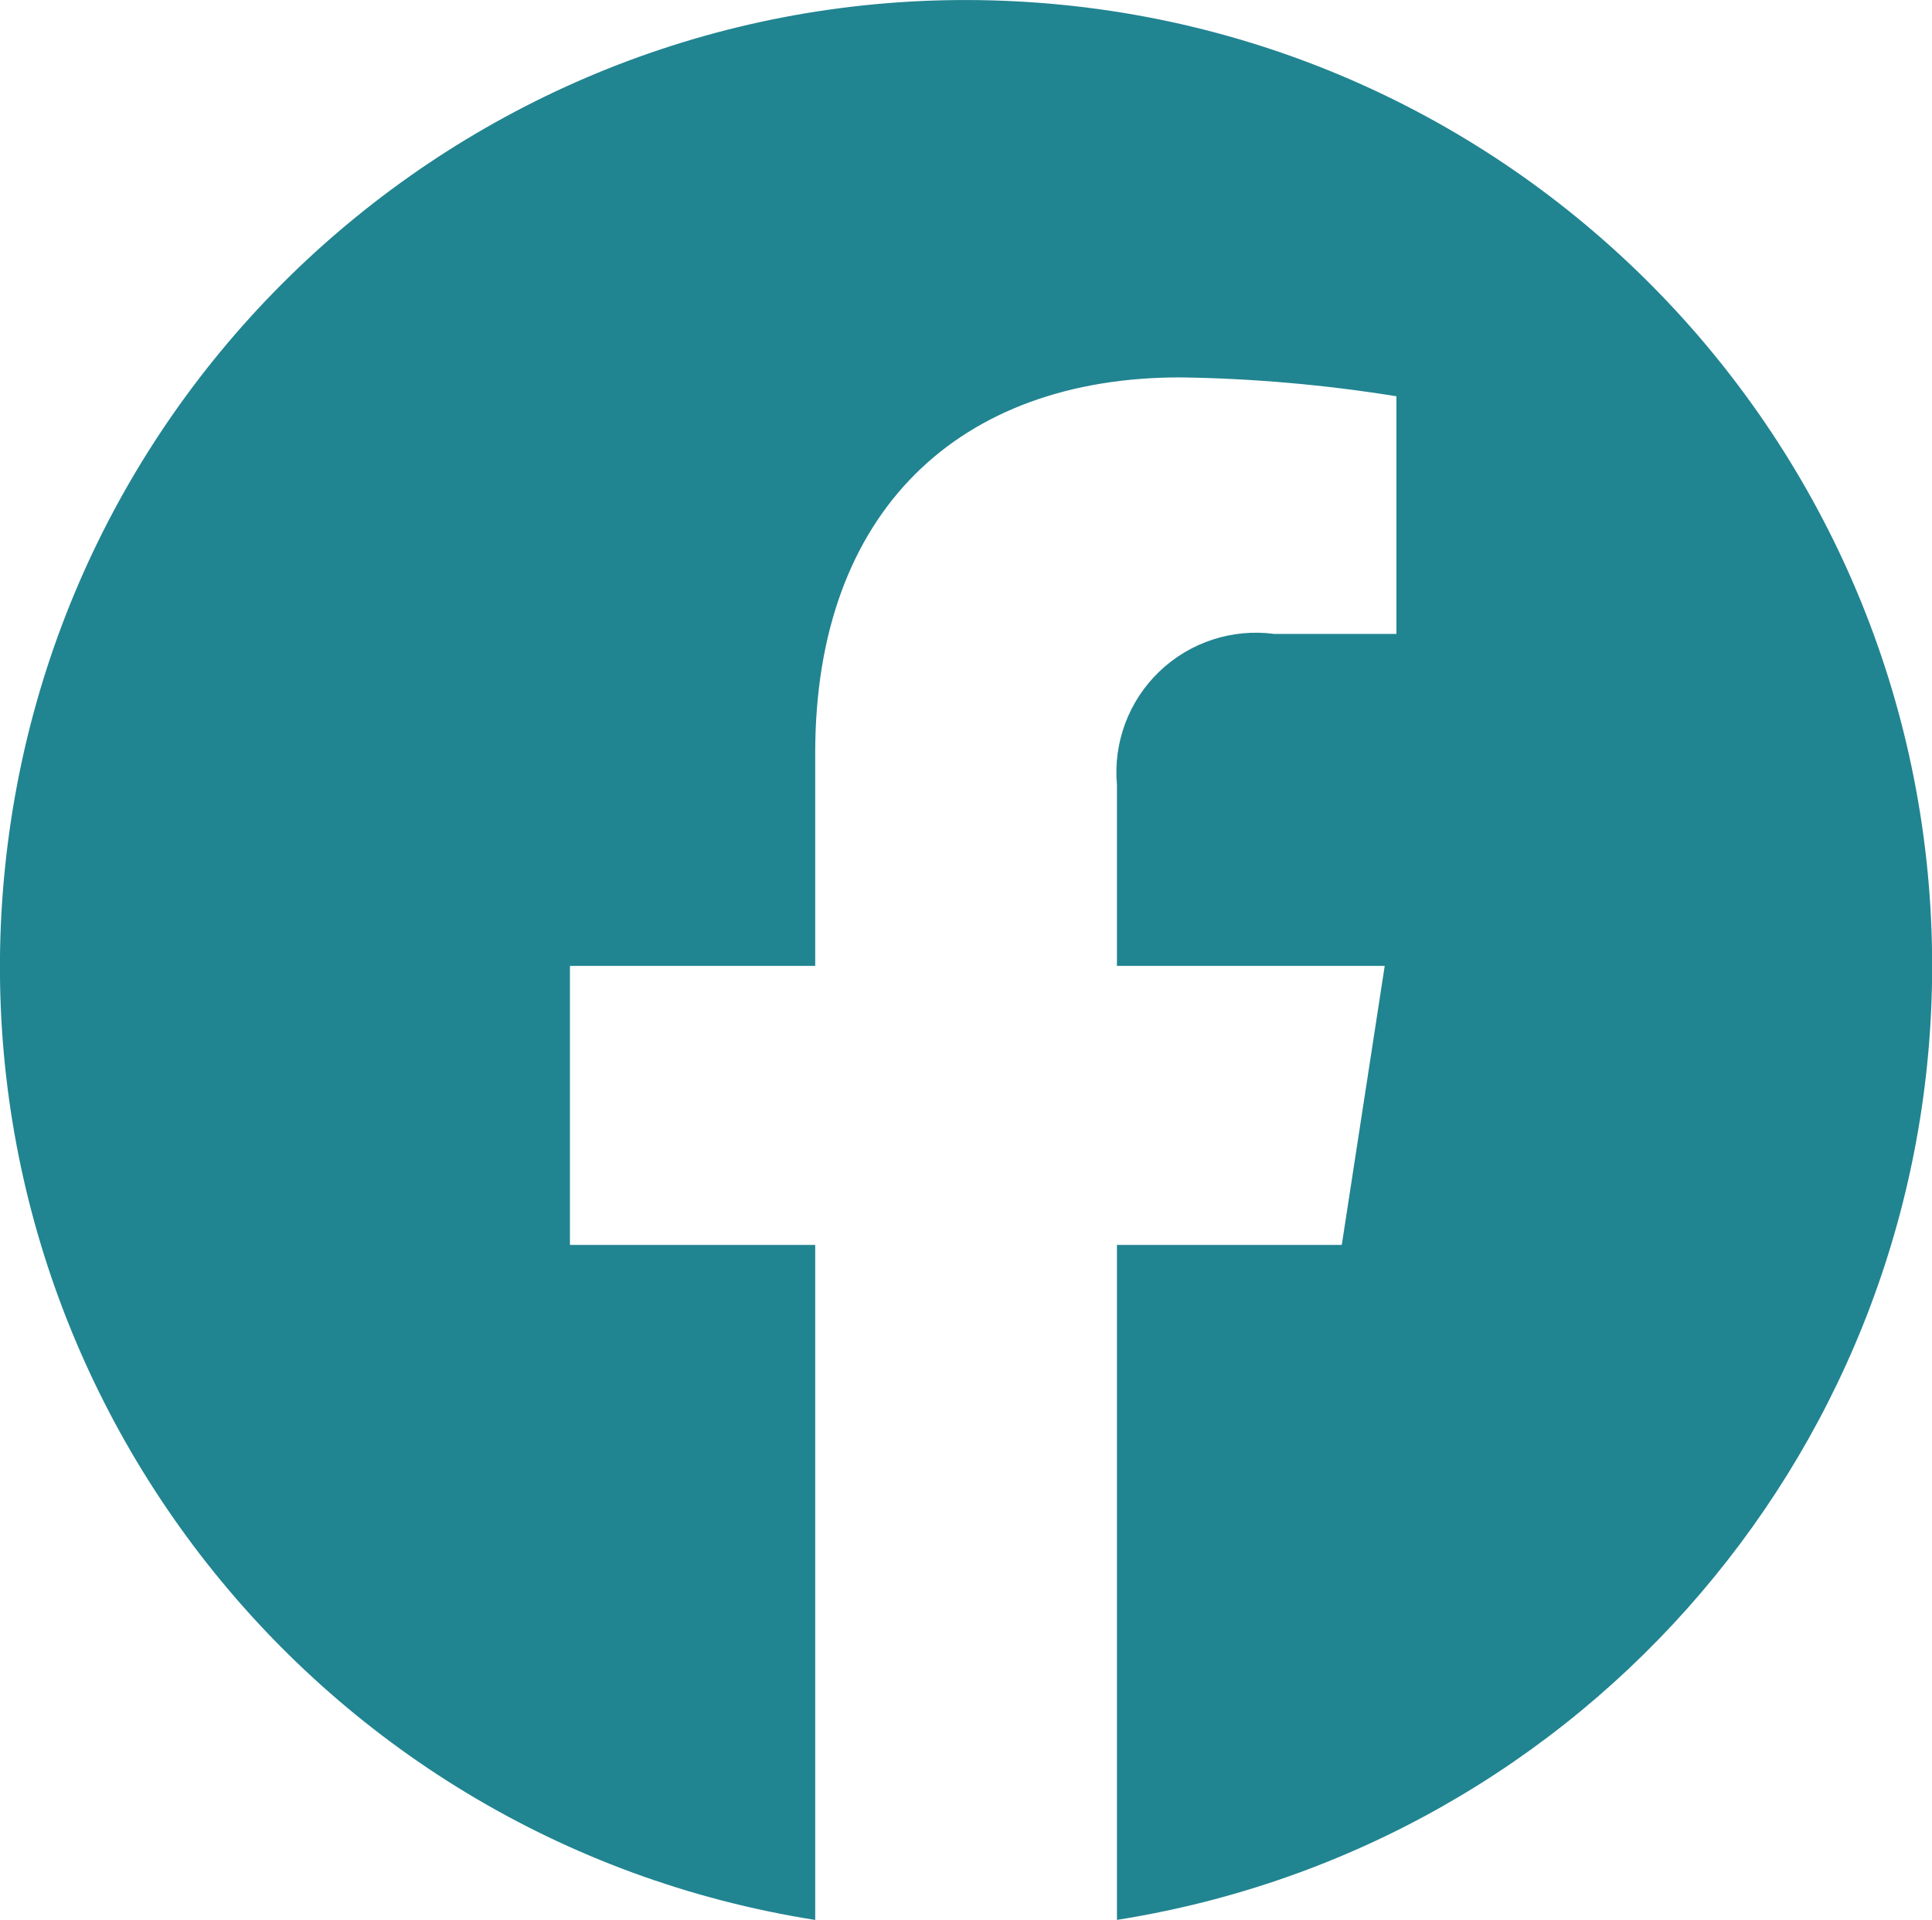
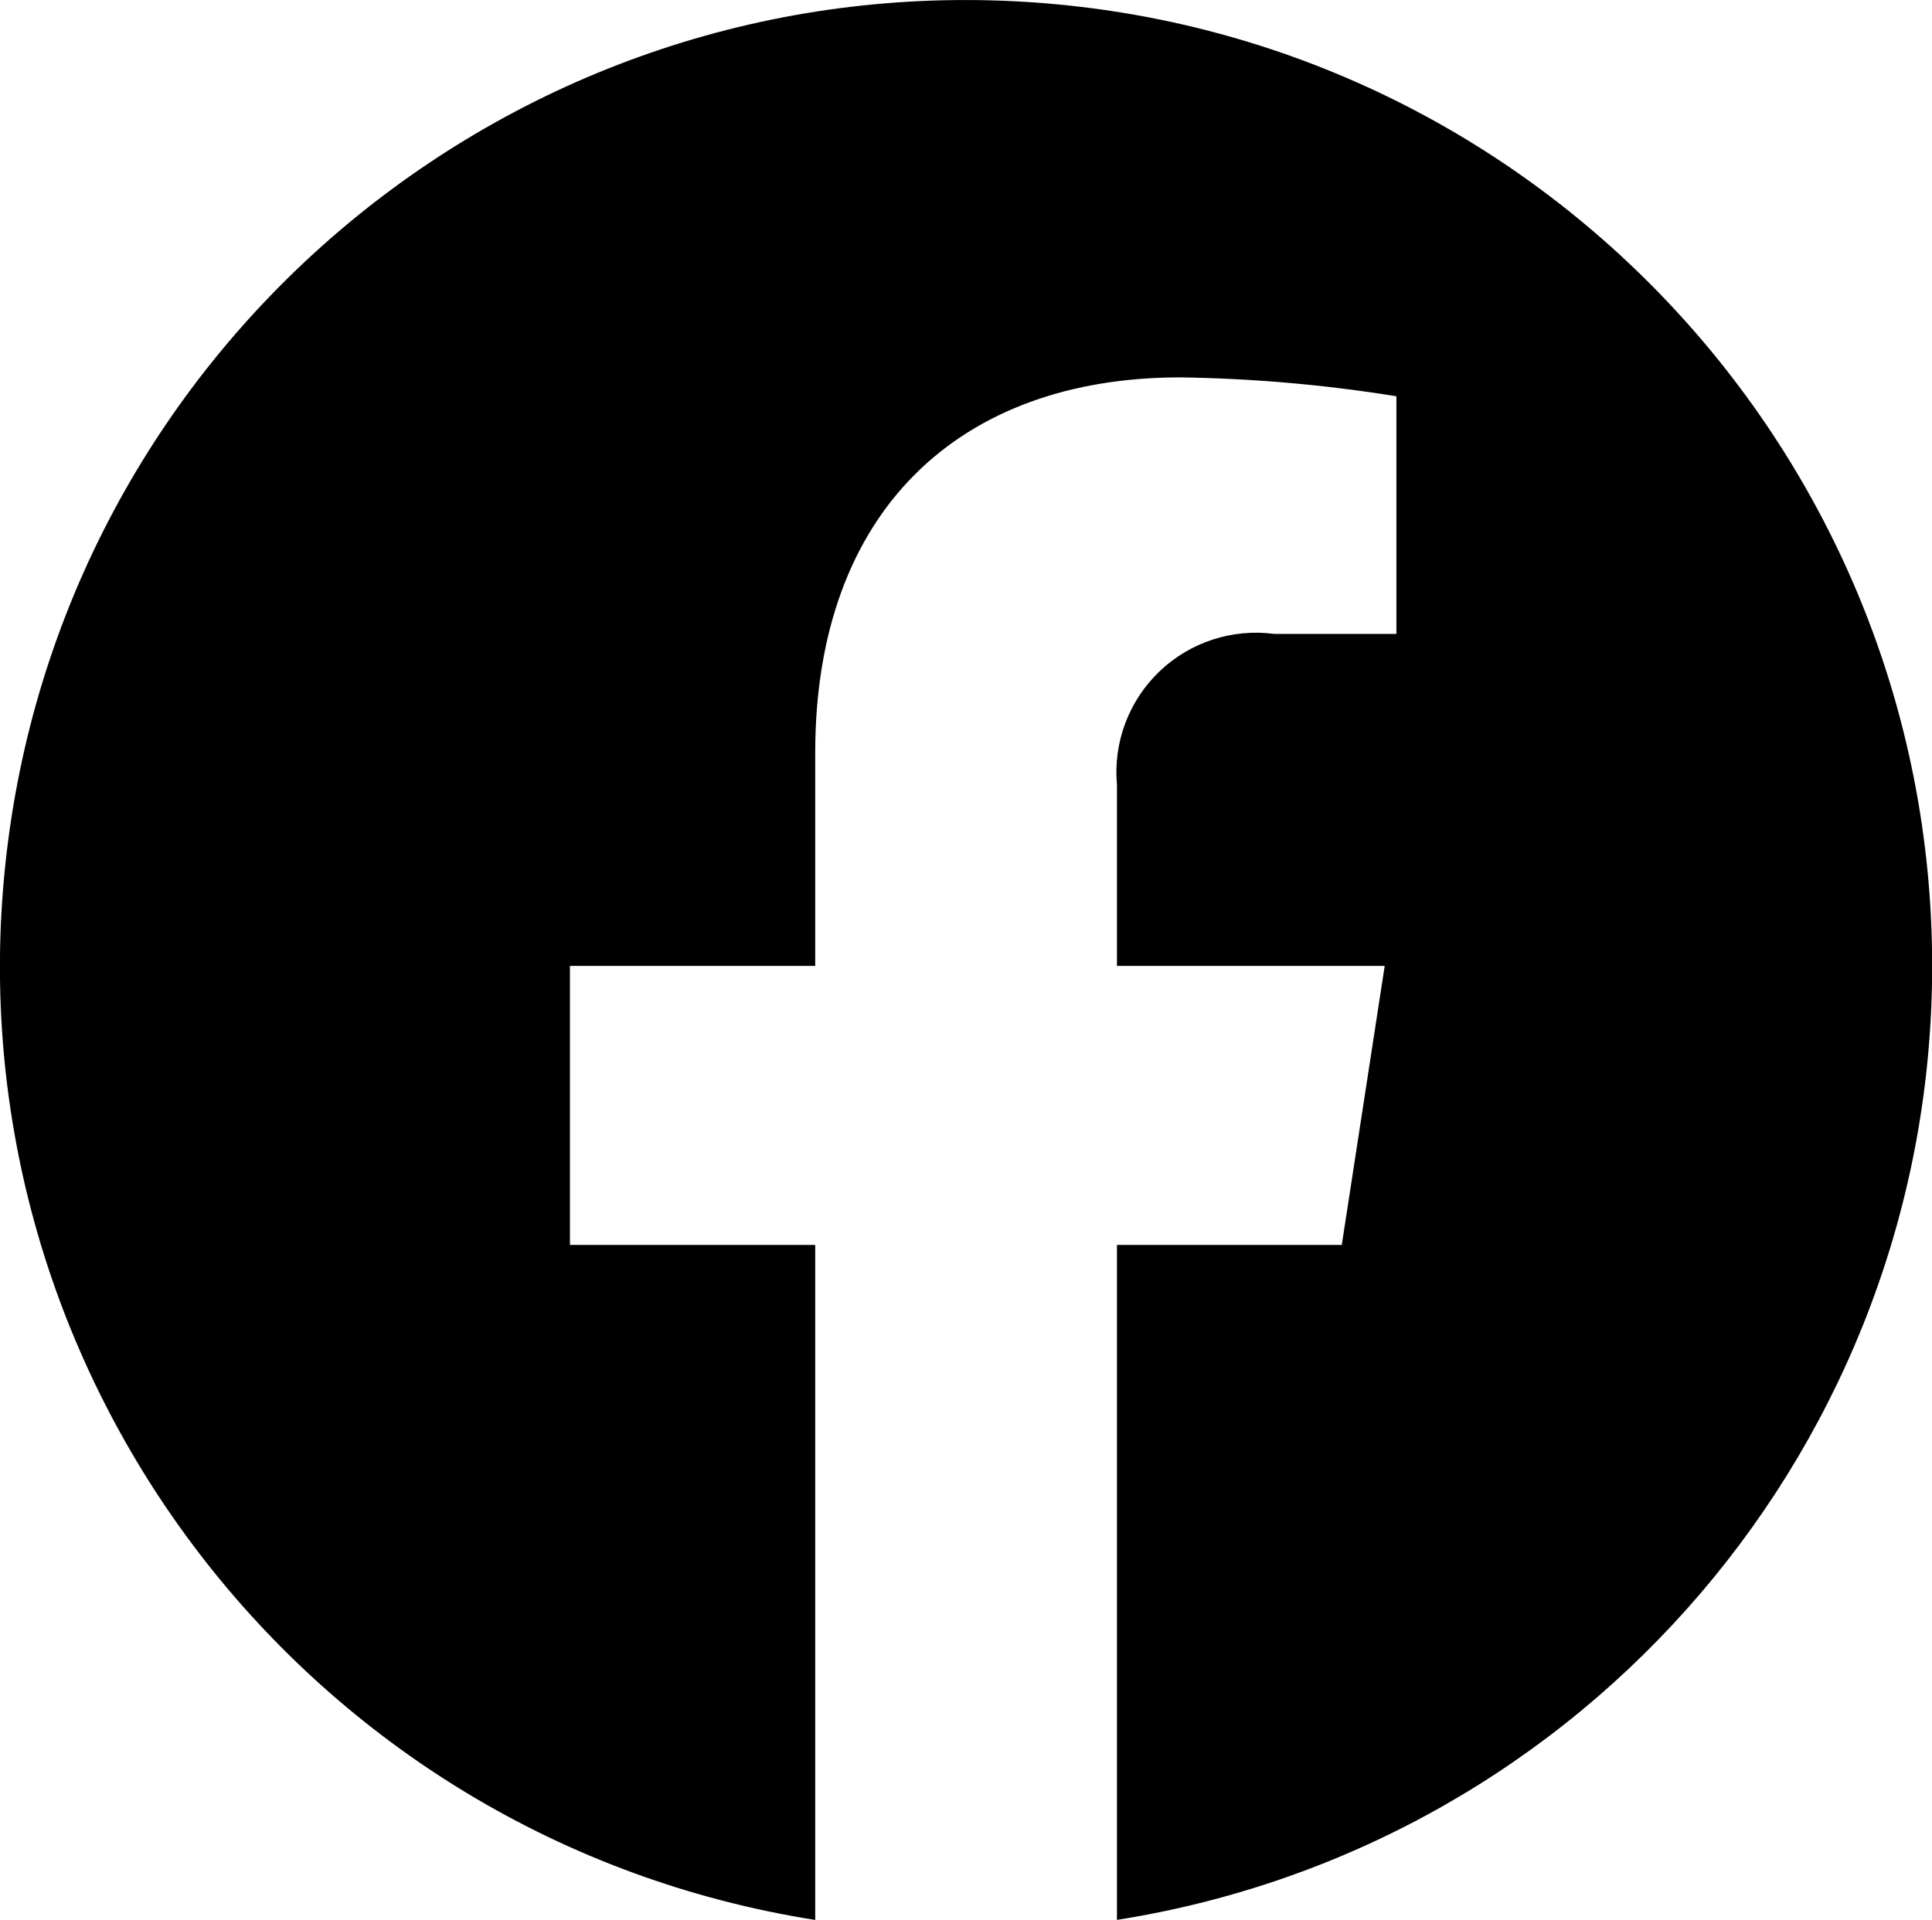
<svg xmlns="http://www.w3.org/2000/svg" width="35.997" height="35.779" viewBox="0 0 35.997 35.779">
-   <defs>
-     <style>.a{fill:#218491;}</style>
-   </defs>
  <path class="a" d="M36,18a18,18,0,1,0-20.811,17.78V23.2h-4.57V18h4.57V14.033c0-4.511,2.687-7,6.8-7a27.68,27.68,0,0,1,4.029.352v4.429H23.744a2.6,2.6,0,0,0-2.933,2.811V18H25.8L25,23.2H20.811V35.779A18,18,0,0,0,36,18Z" />
</svg>
